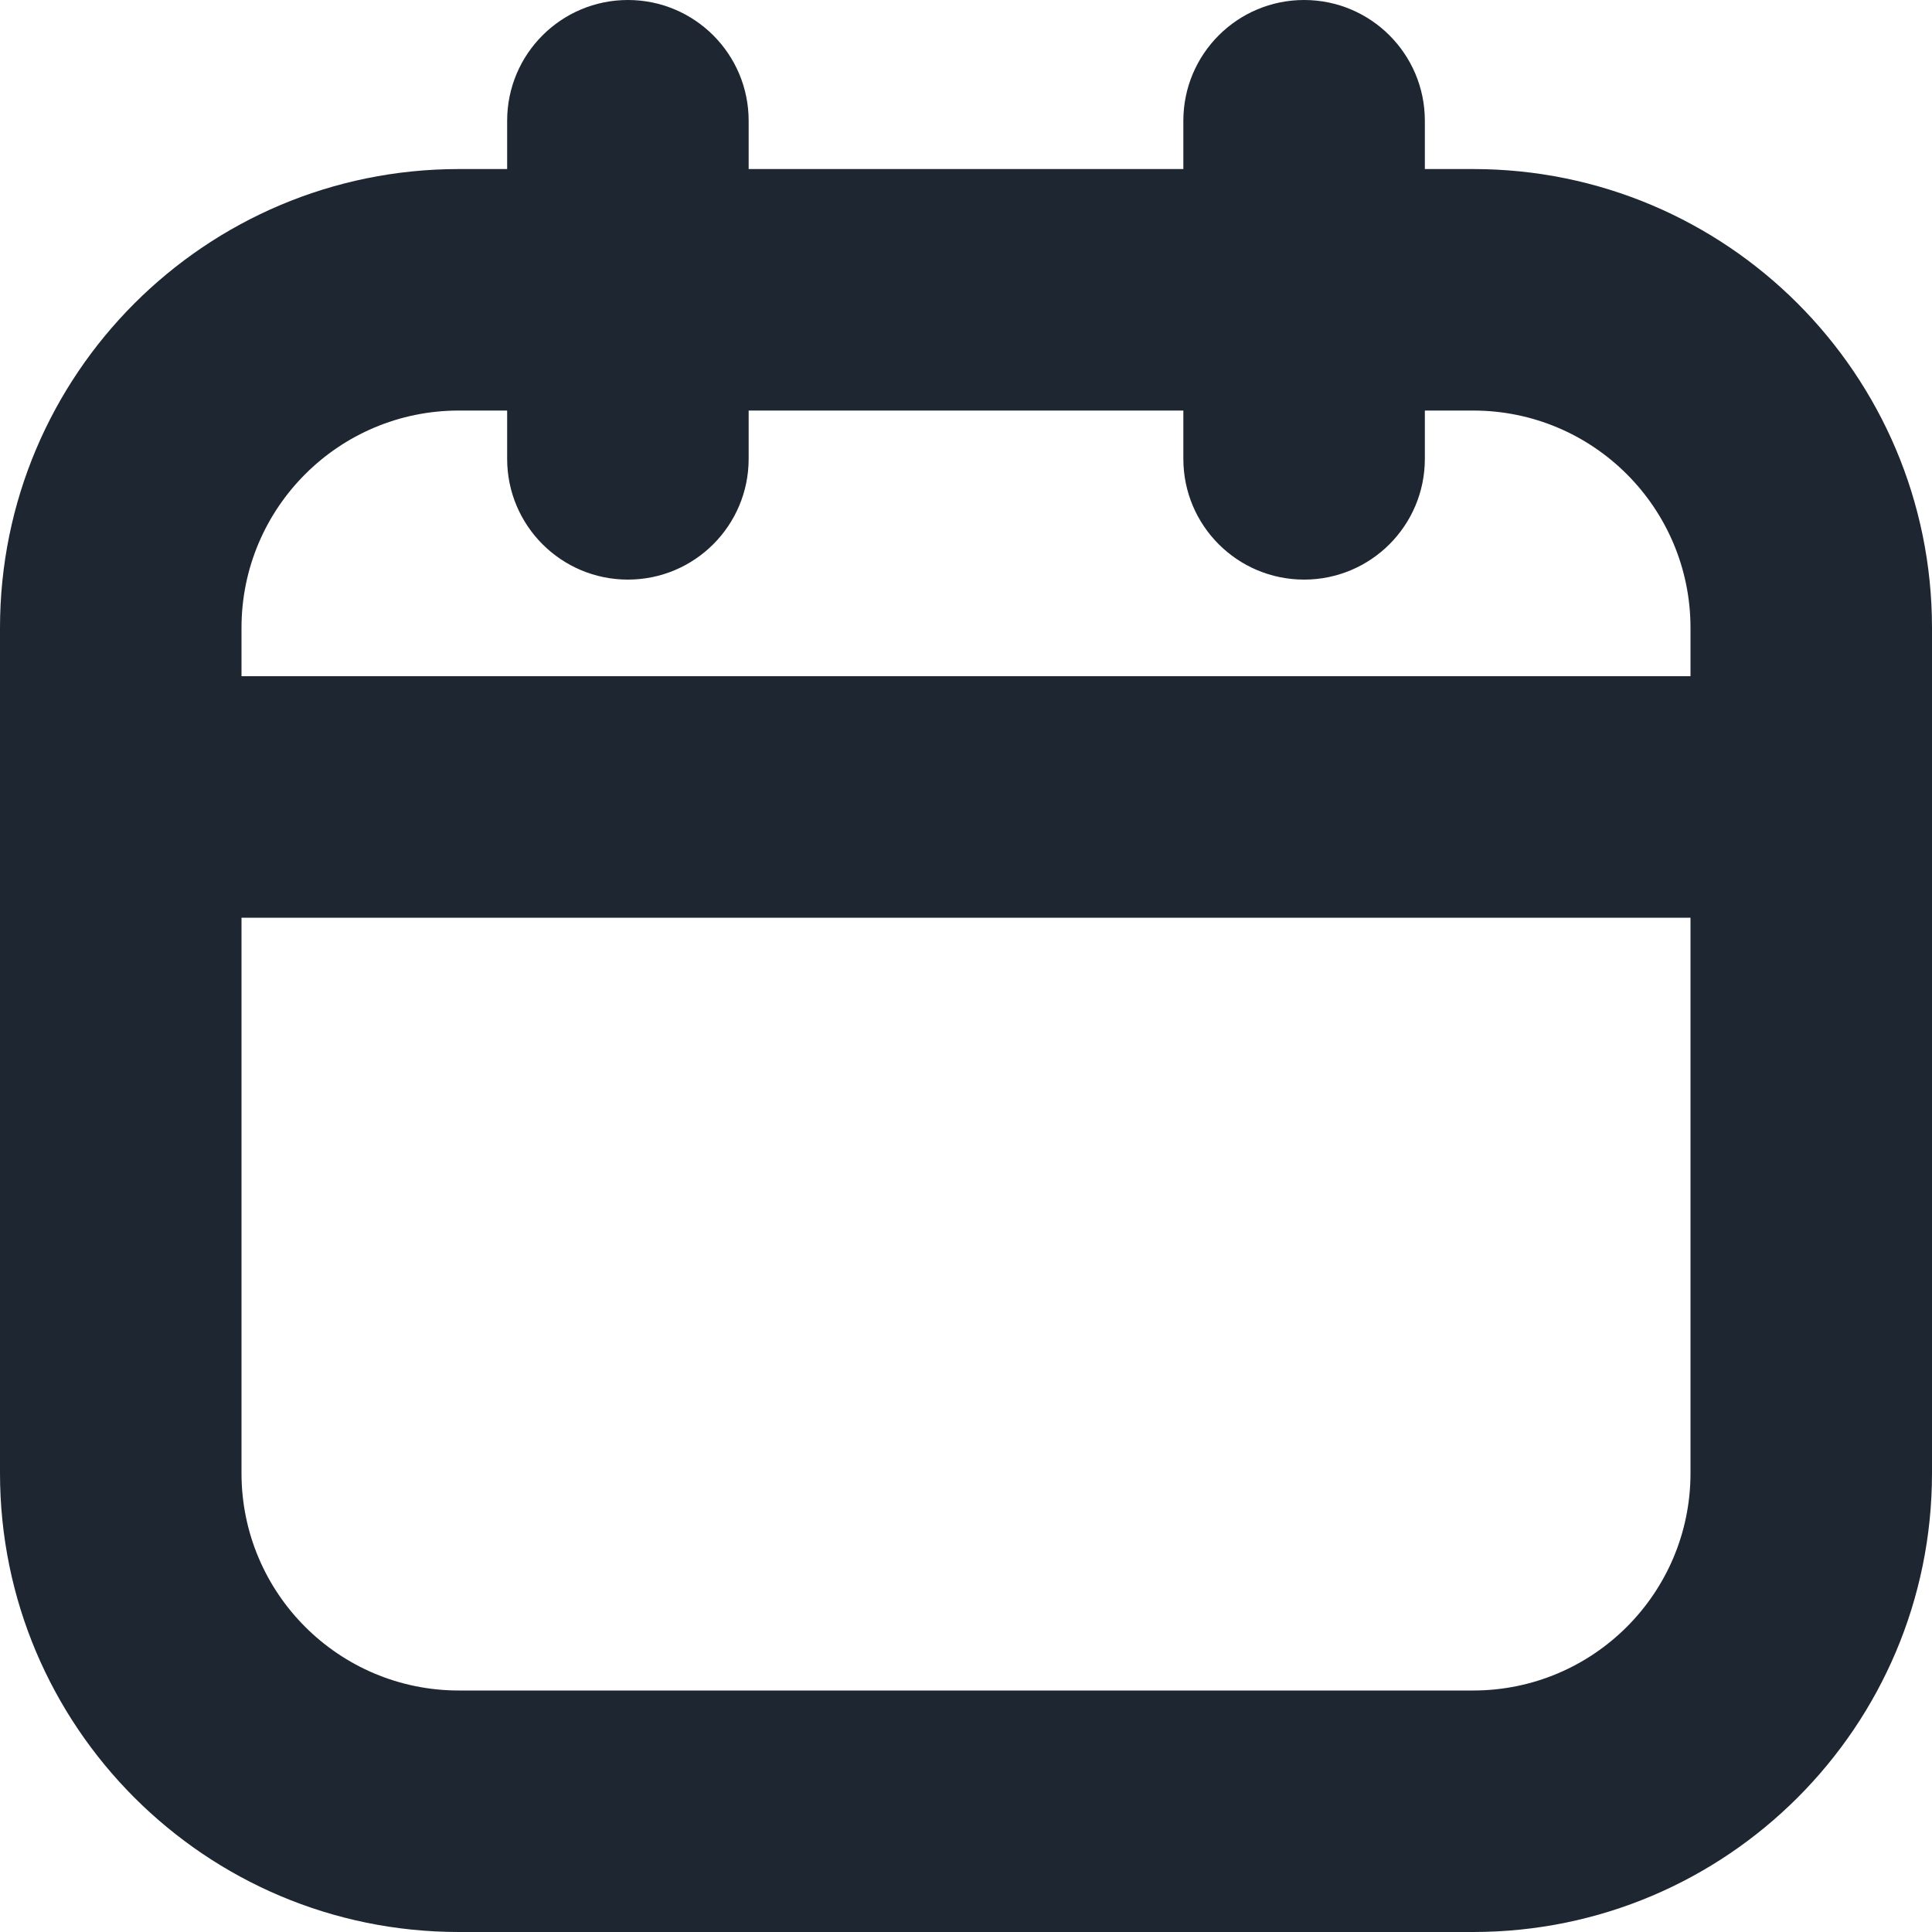
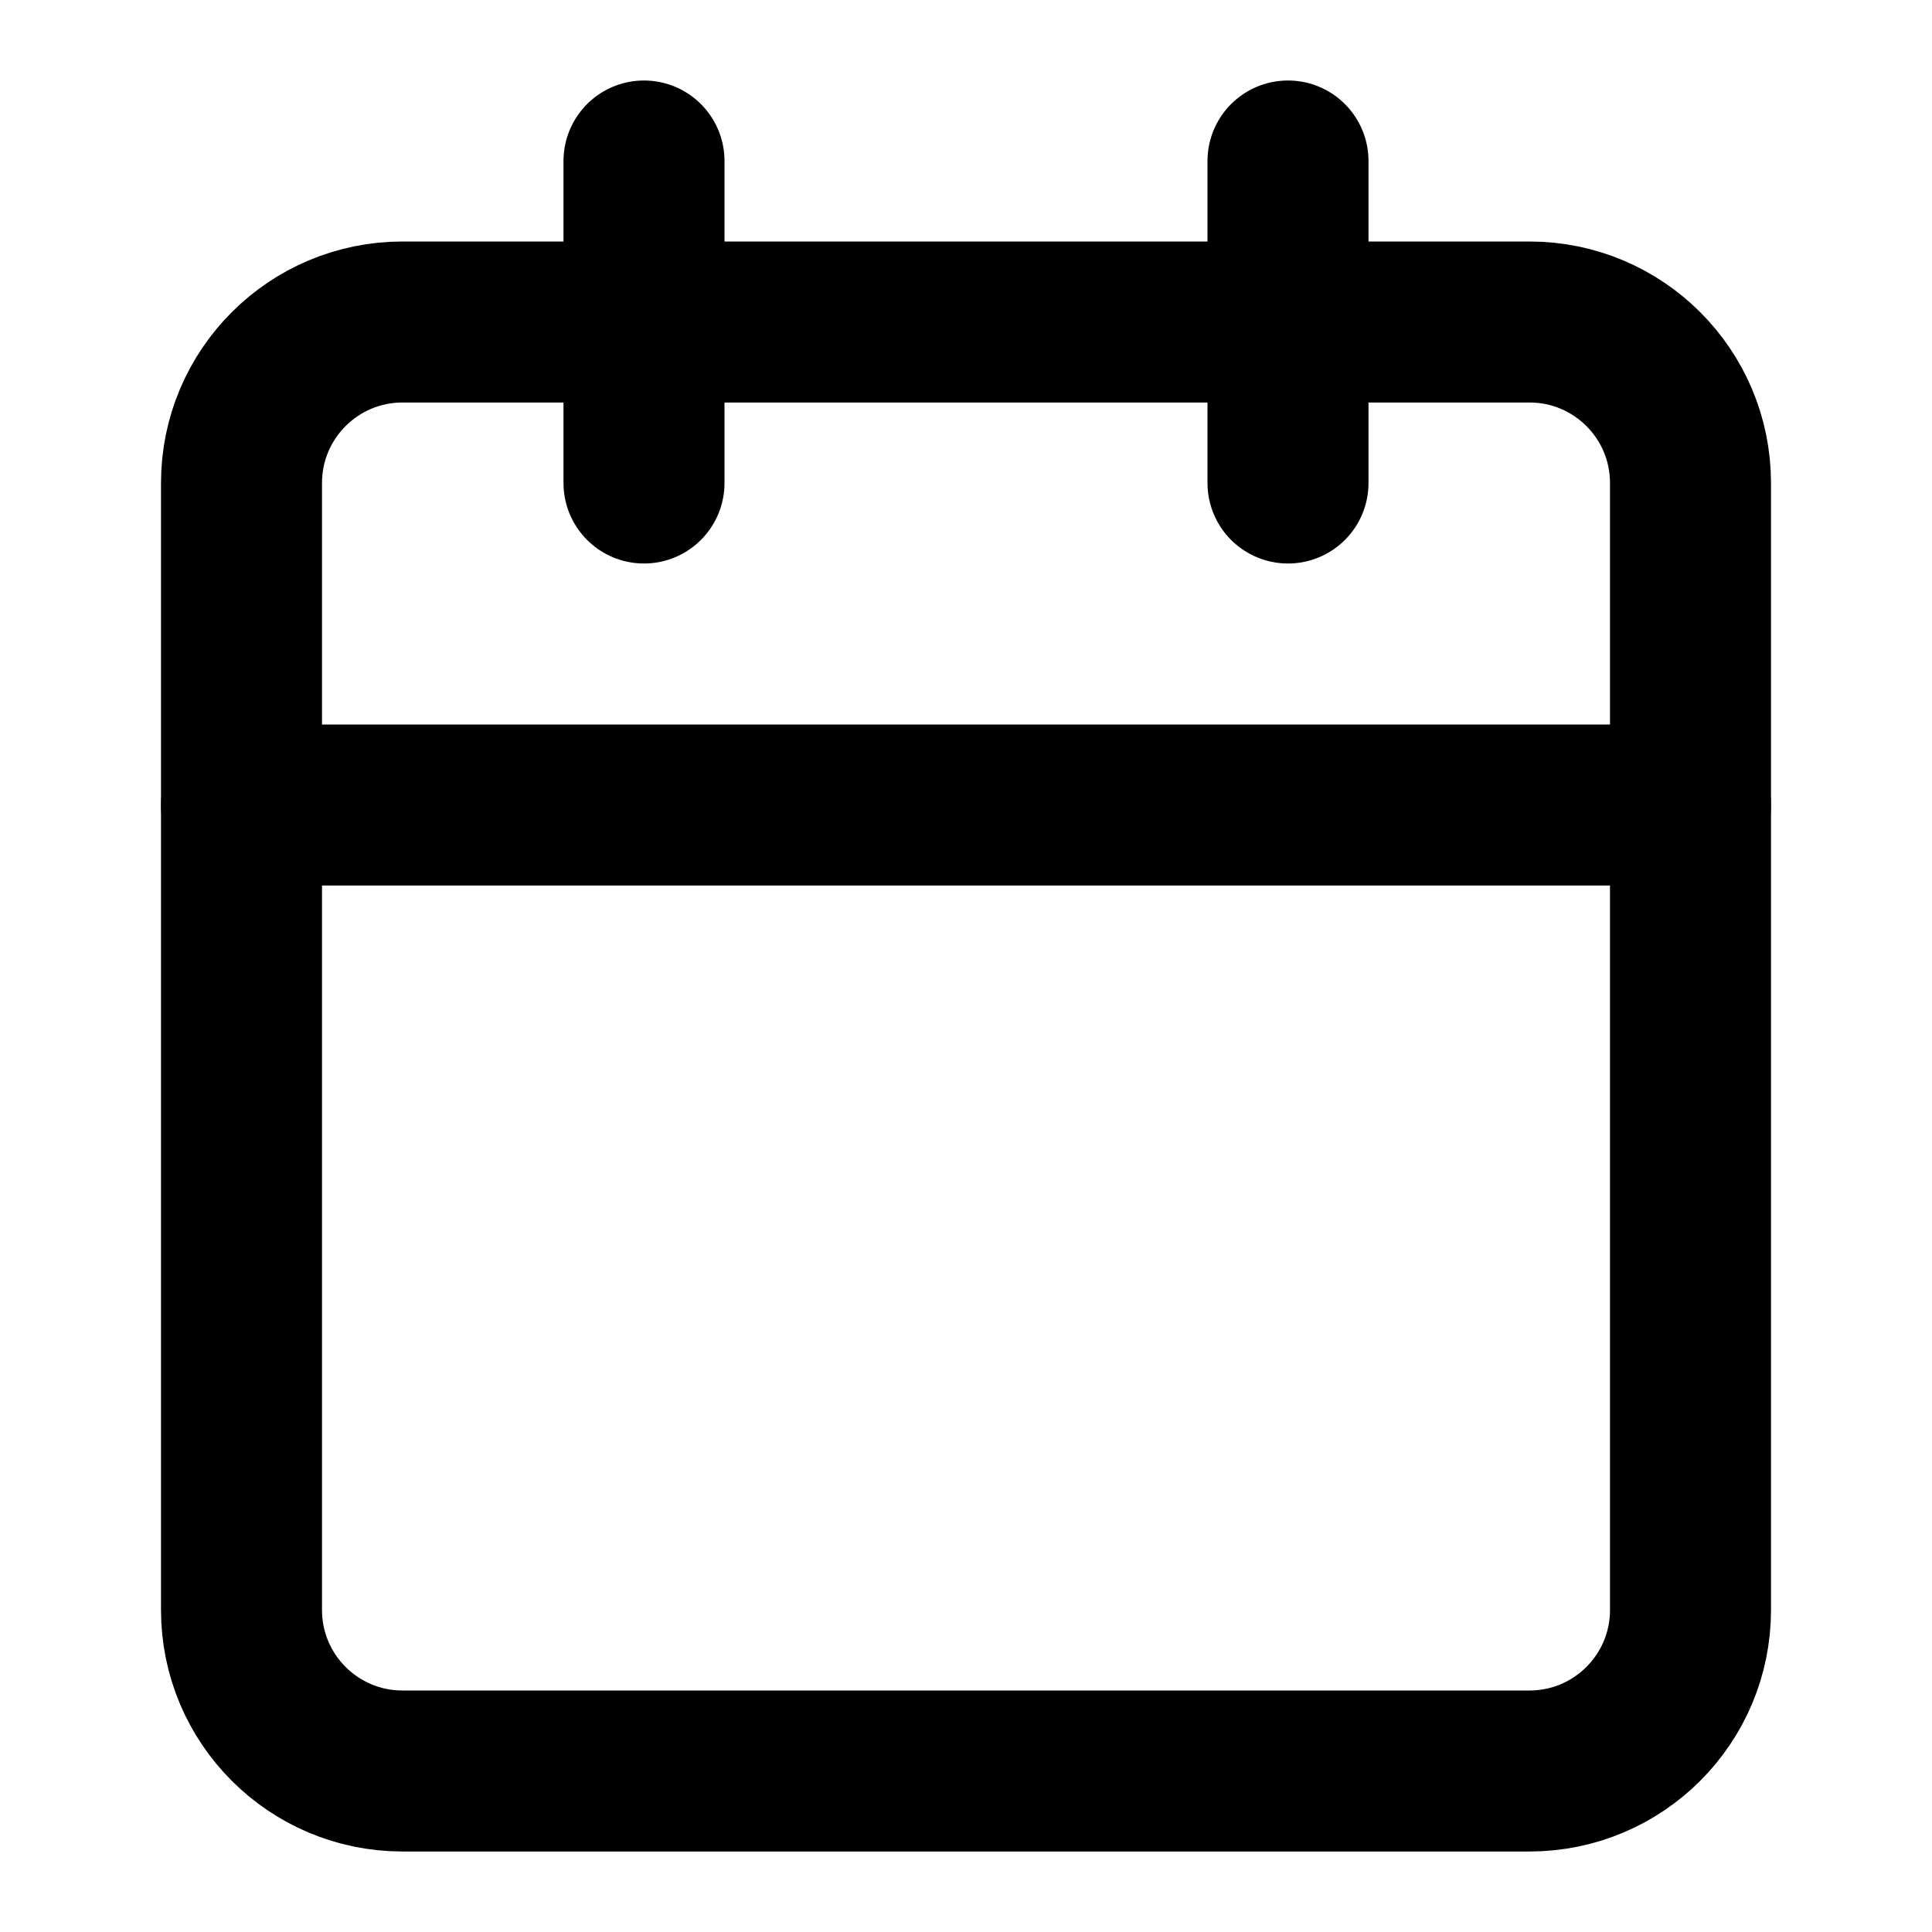
- <svg xmlns="http://www.w3.org/2000/svg" width="16" height="16" viewBox="0 0 16 16" fill="none">
-   <path fill-rule="evenodd" clip-rule="evenodd" d="M6.2 1a1 1 0 1 0-2 0v.4h-.4A3.8 3.8 0 0 0 0 5.2v7A3.8 3.8 0 0 0 3.8 16h8.4a3.8 3.8 0 0 0 3.8-3.8v-7a3.8 3.8 0 0 0-3.8-3.8h-.4V1a1 1 0 1 0-2 0v.4H6.2V1zM14 5.6v-.4a1.8 1.8 0 0 0-1.8-1.8h-.4v.4a1 1 0 1 1-2 0v-.4H6.2v.4a1 1 0 1 1-2 0v-.4h-.4A1.8 1.8 0 0 0 2 5.2v.4h12zm-12 2h12v4.6a1.8 1.8 0 0 1-1.8 1.8H3.8A1.8 1.8 0 0 1 2 12.2V7.6z" fill="#1D2631" />
+ <svg xmlns="http://www.w3.org/2000/svg" width="24" height="24" viewBox="0 0 24 24" fill="none" stroke="#000" stroke-width="2" stroke-linecap="round" stroke-linejoin="round">
+   <rect x="3" y="4" width="18" height="18" rx="2" ry="2" />
+   <line x1="16" y1="2" x2="16" y2="6" />
+   <line x1="8" y1="2" x2="8" y2="6" />
+   <line x1="3" y1="10" x2="21" y2="10" />
</svg>
